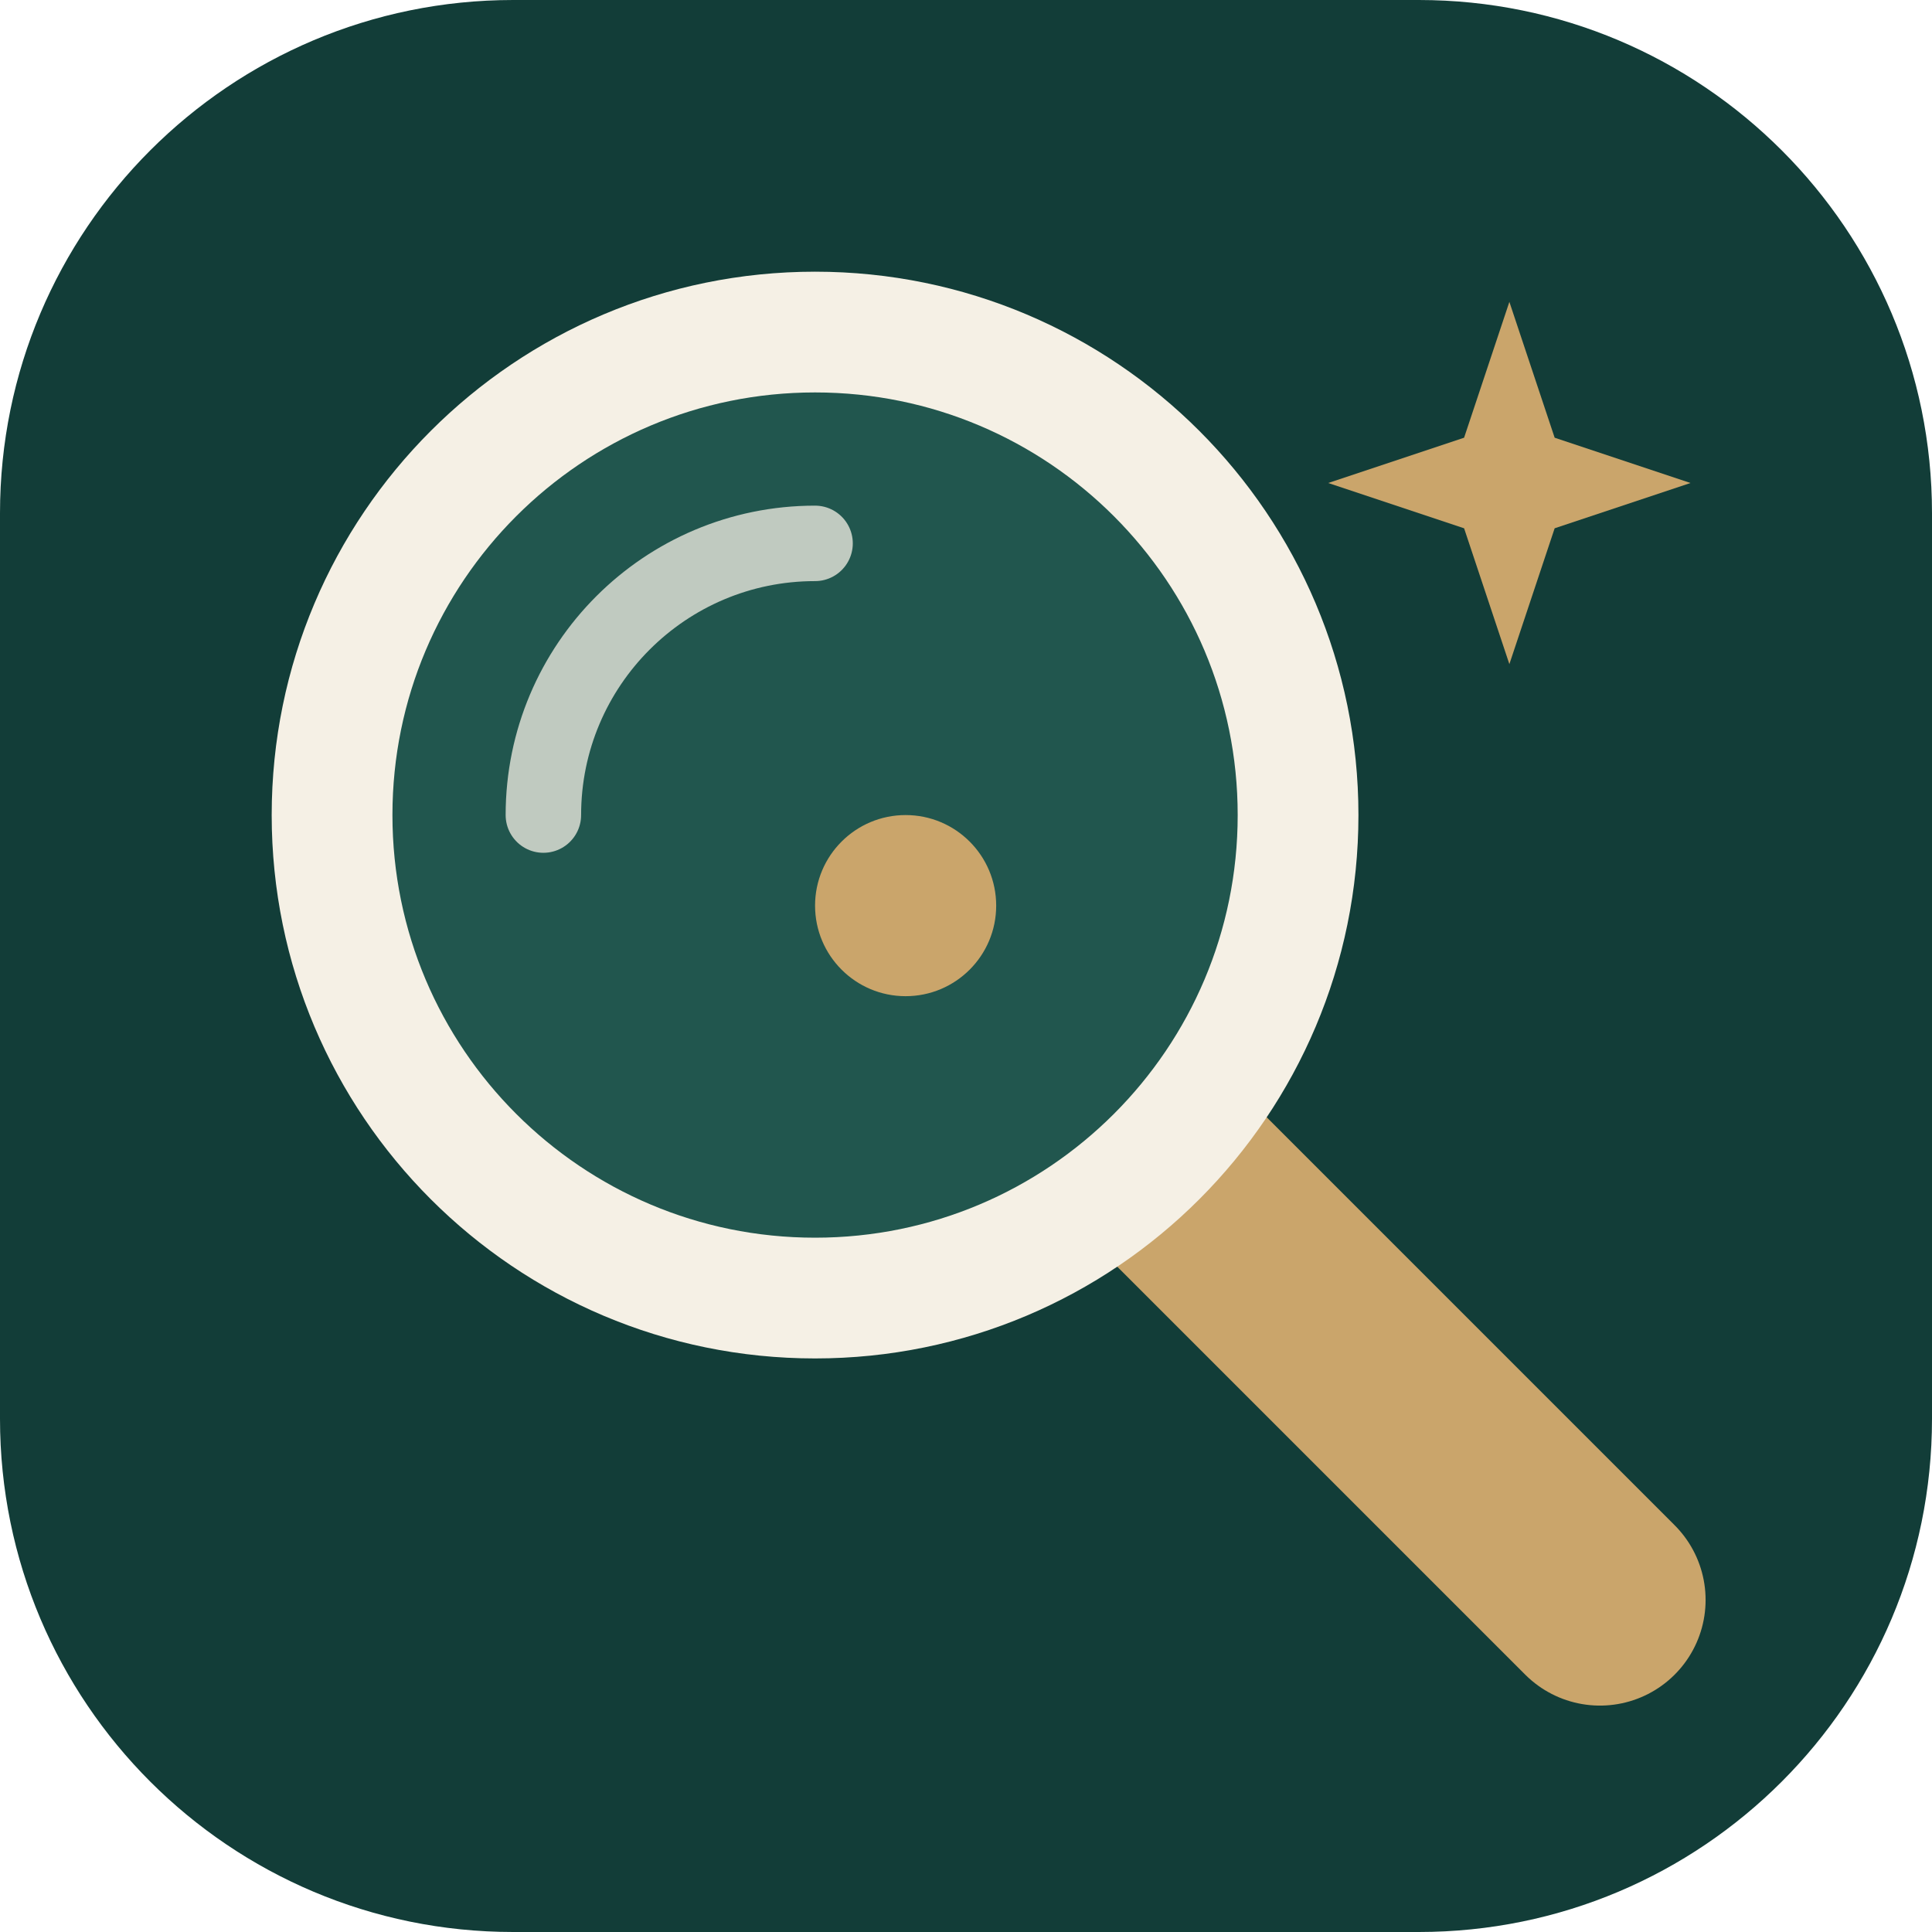
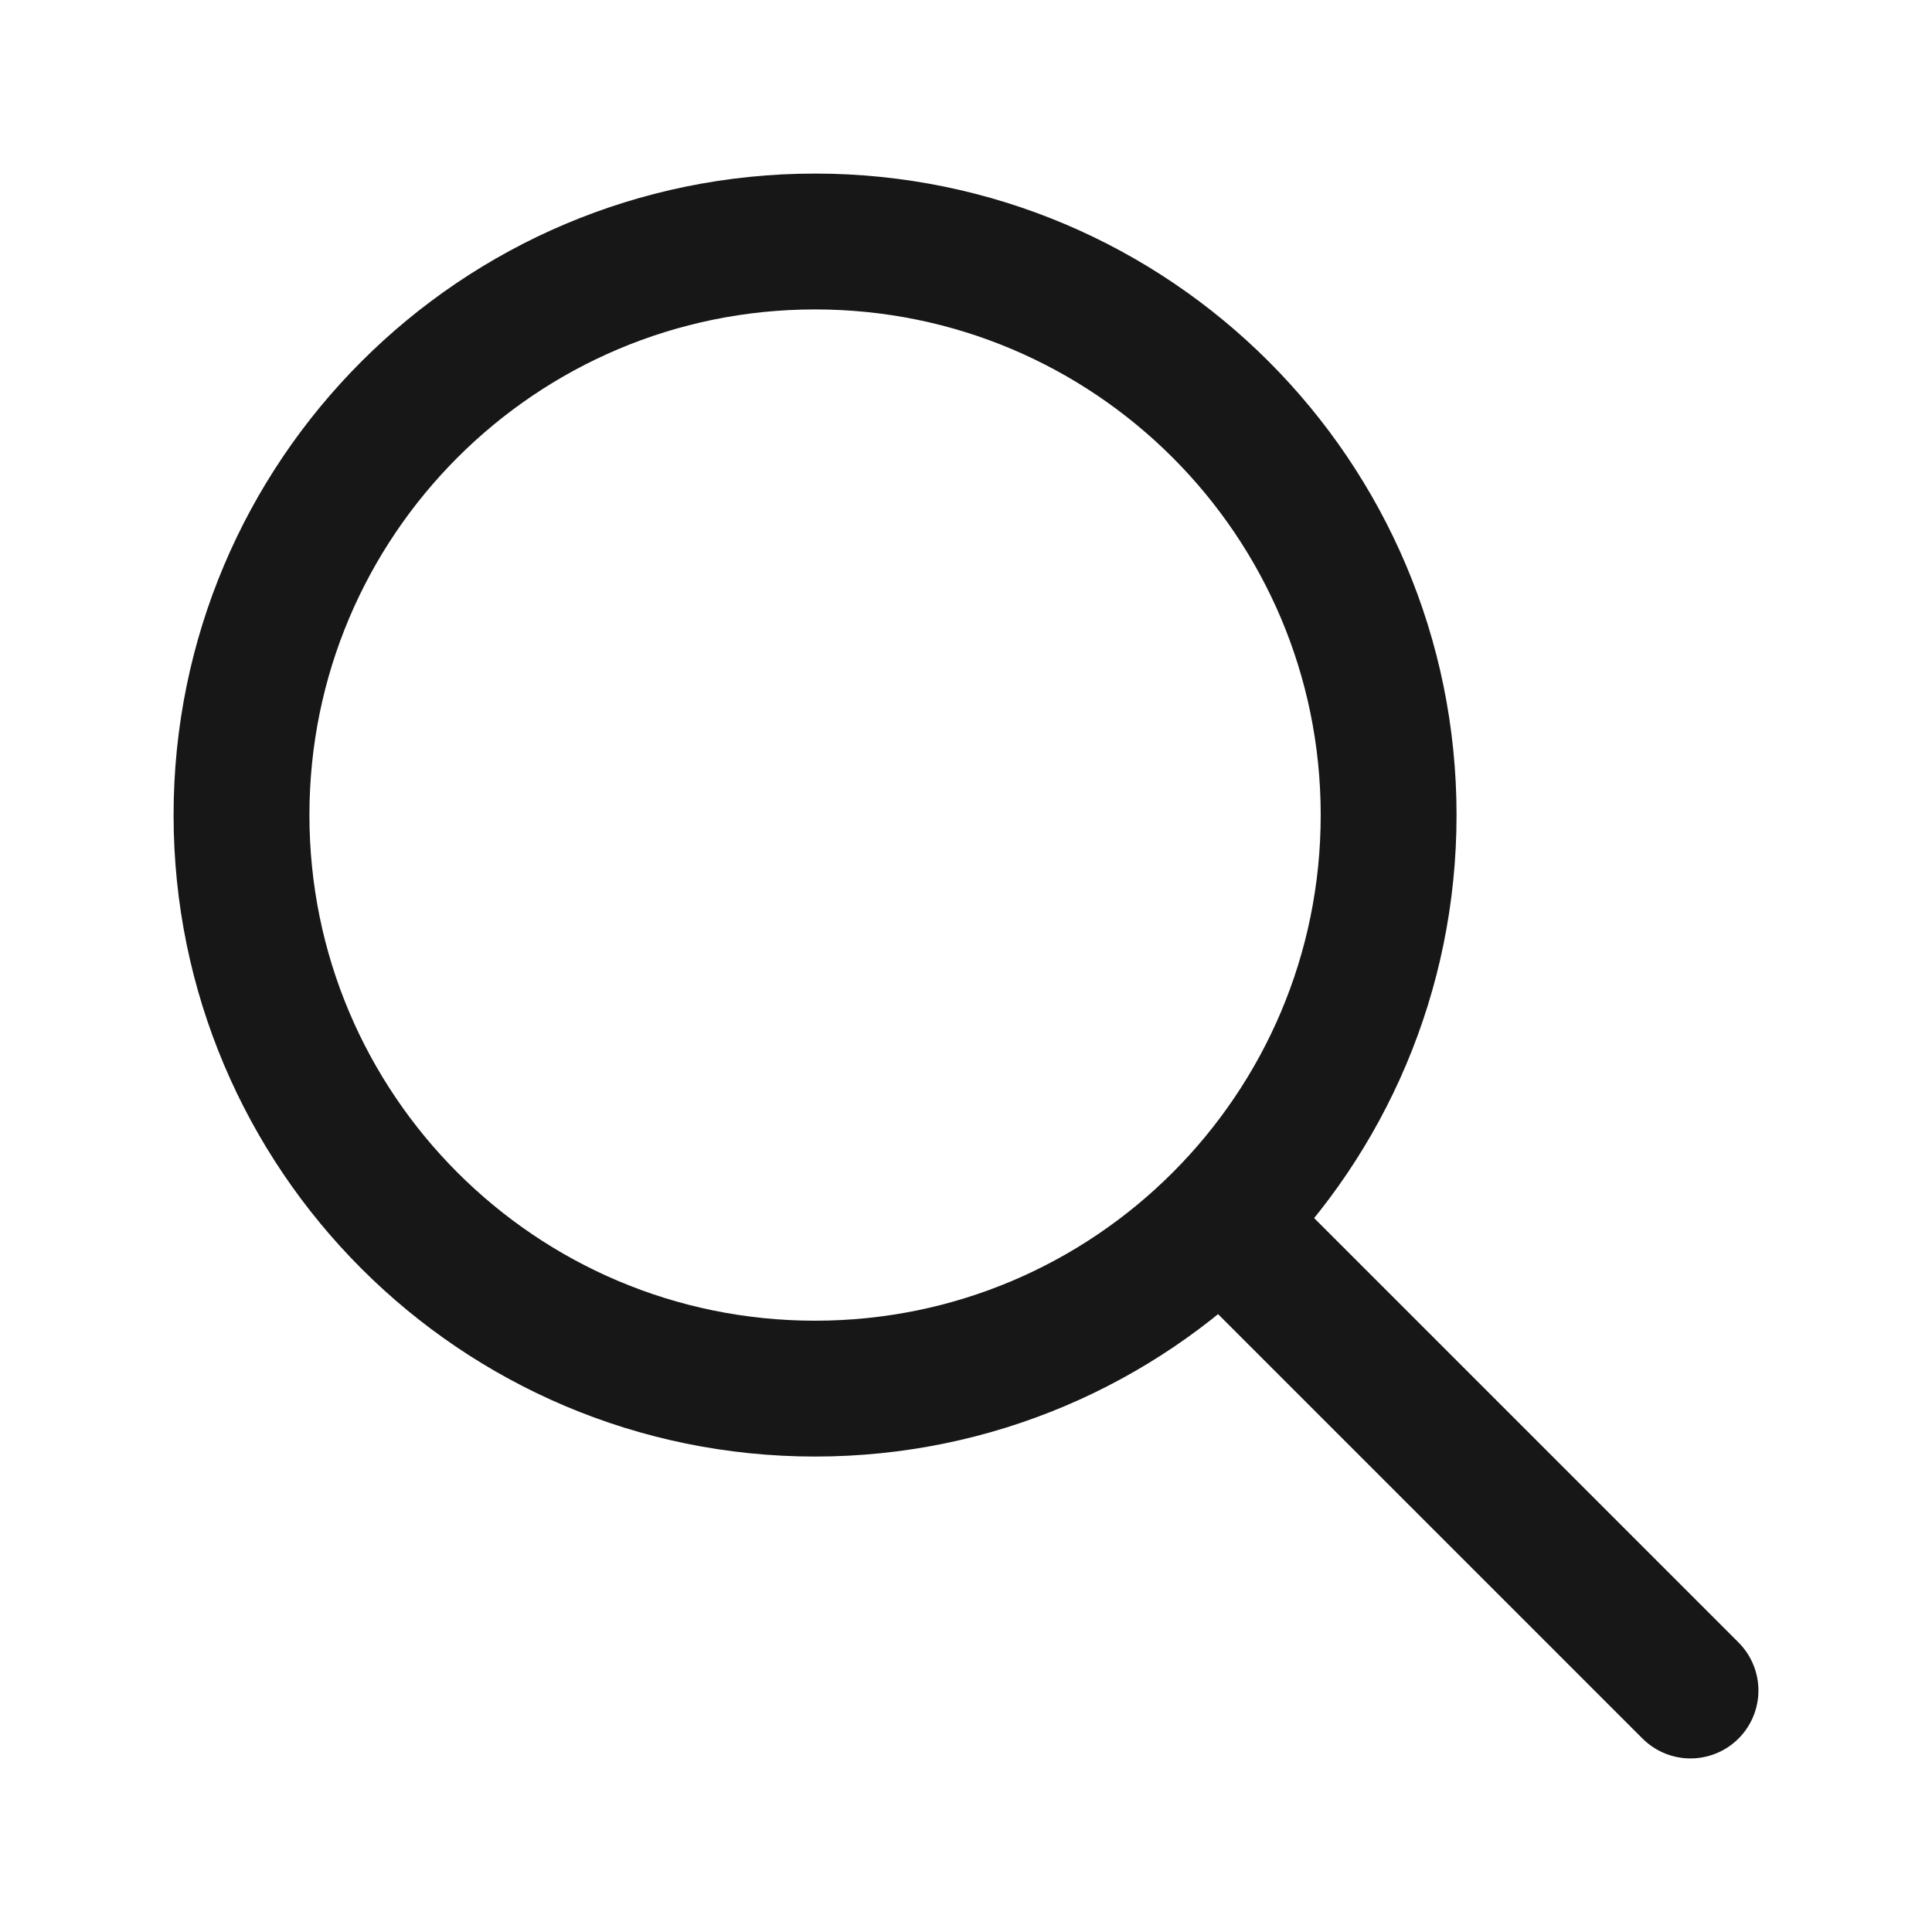
<svg xmlns="http://www.w3.org/2000/svg" viewBox="0 0 64 64" fill="none">
-   <rect width="64" height="64" rx="17" fill="#123D38" />
-   <path d="m39 39 14 14" stroke="#CAA56B" stroke-width="7" stroke-linecap="round" />
-   <circle cx="27" cy="27" r="16" fill="#21564E" stroke="#F5F0E5" stroke-width="4" />
-   <path d="M18 27a9 9 0 0 1 9-9" stroke="#F5F0E5" stroke-opacity=".75" stroke-width="2.5" stroke-linecap="round" />
-   <circle cx="30" cy="30" r="3" fill="#CAA56B" />
-   <path d="m50 10 1.5 4.5L56 16l-4.5 1.5L50 22l-1.5-4.5L44 16l4.5-1.5L50 10Z" fill="#CAA56B" />
+   <circle cx="27" cy="27" r="19" stroke="#171717" stroke-width="4.5" />
+   <path d="m41 41 15 15" stroke="#171717" stroke-width="4.5" stroke-linecap="round" />
</svg>
